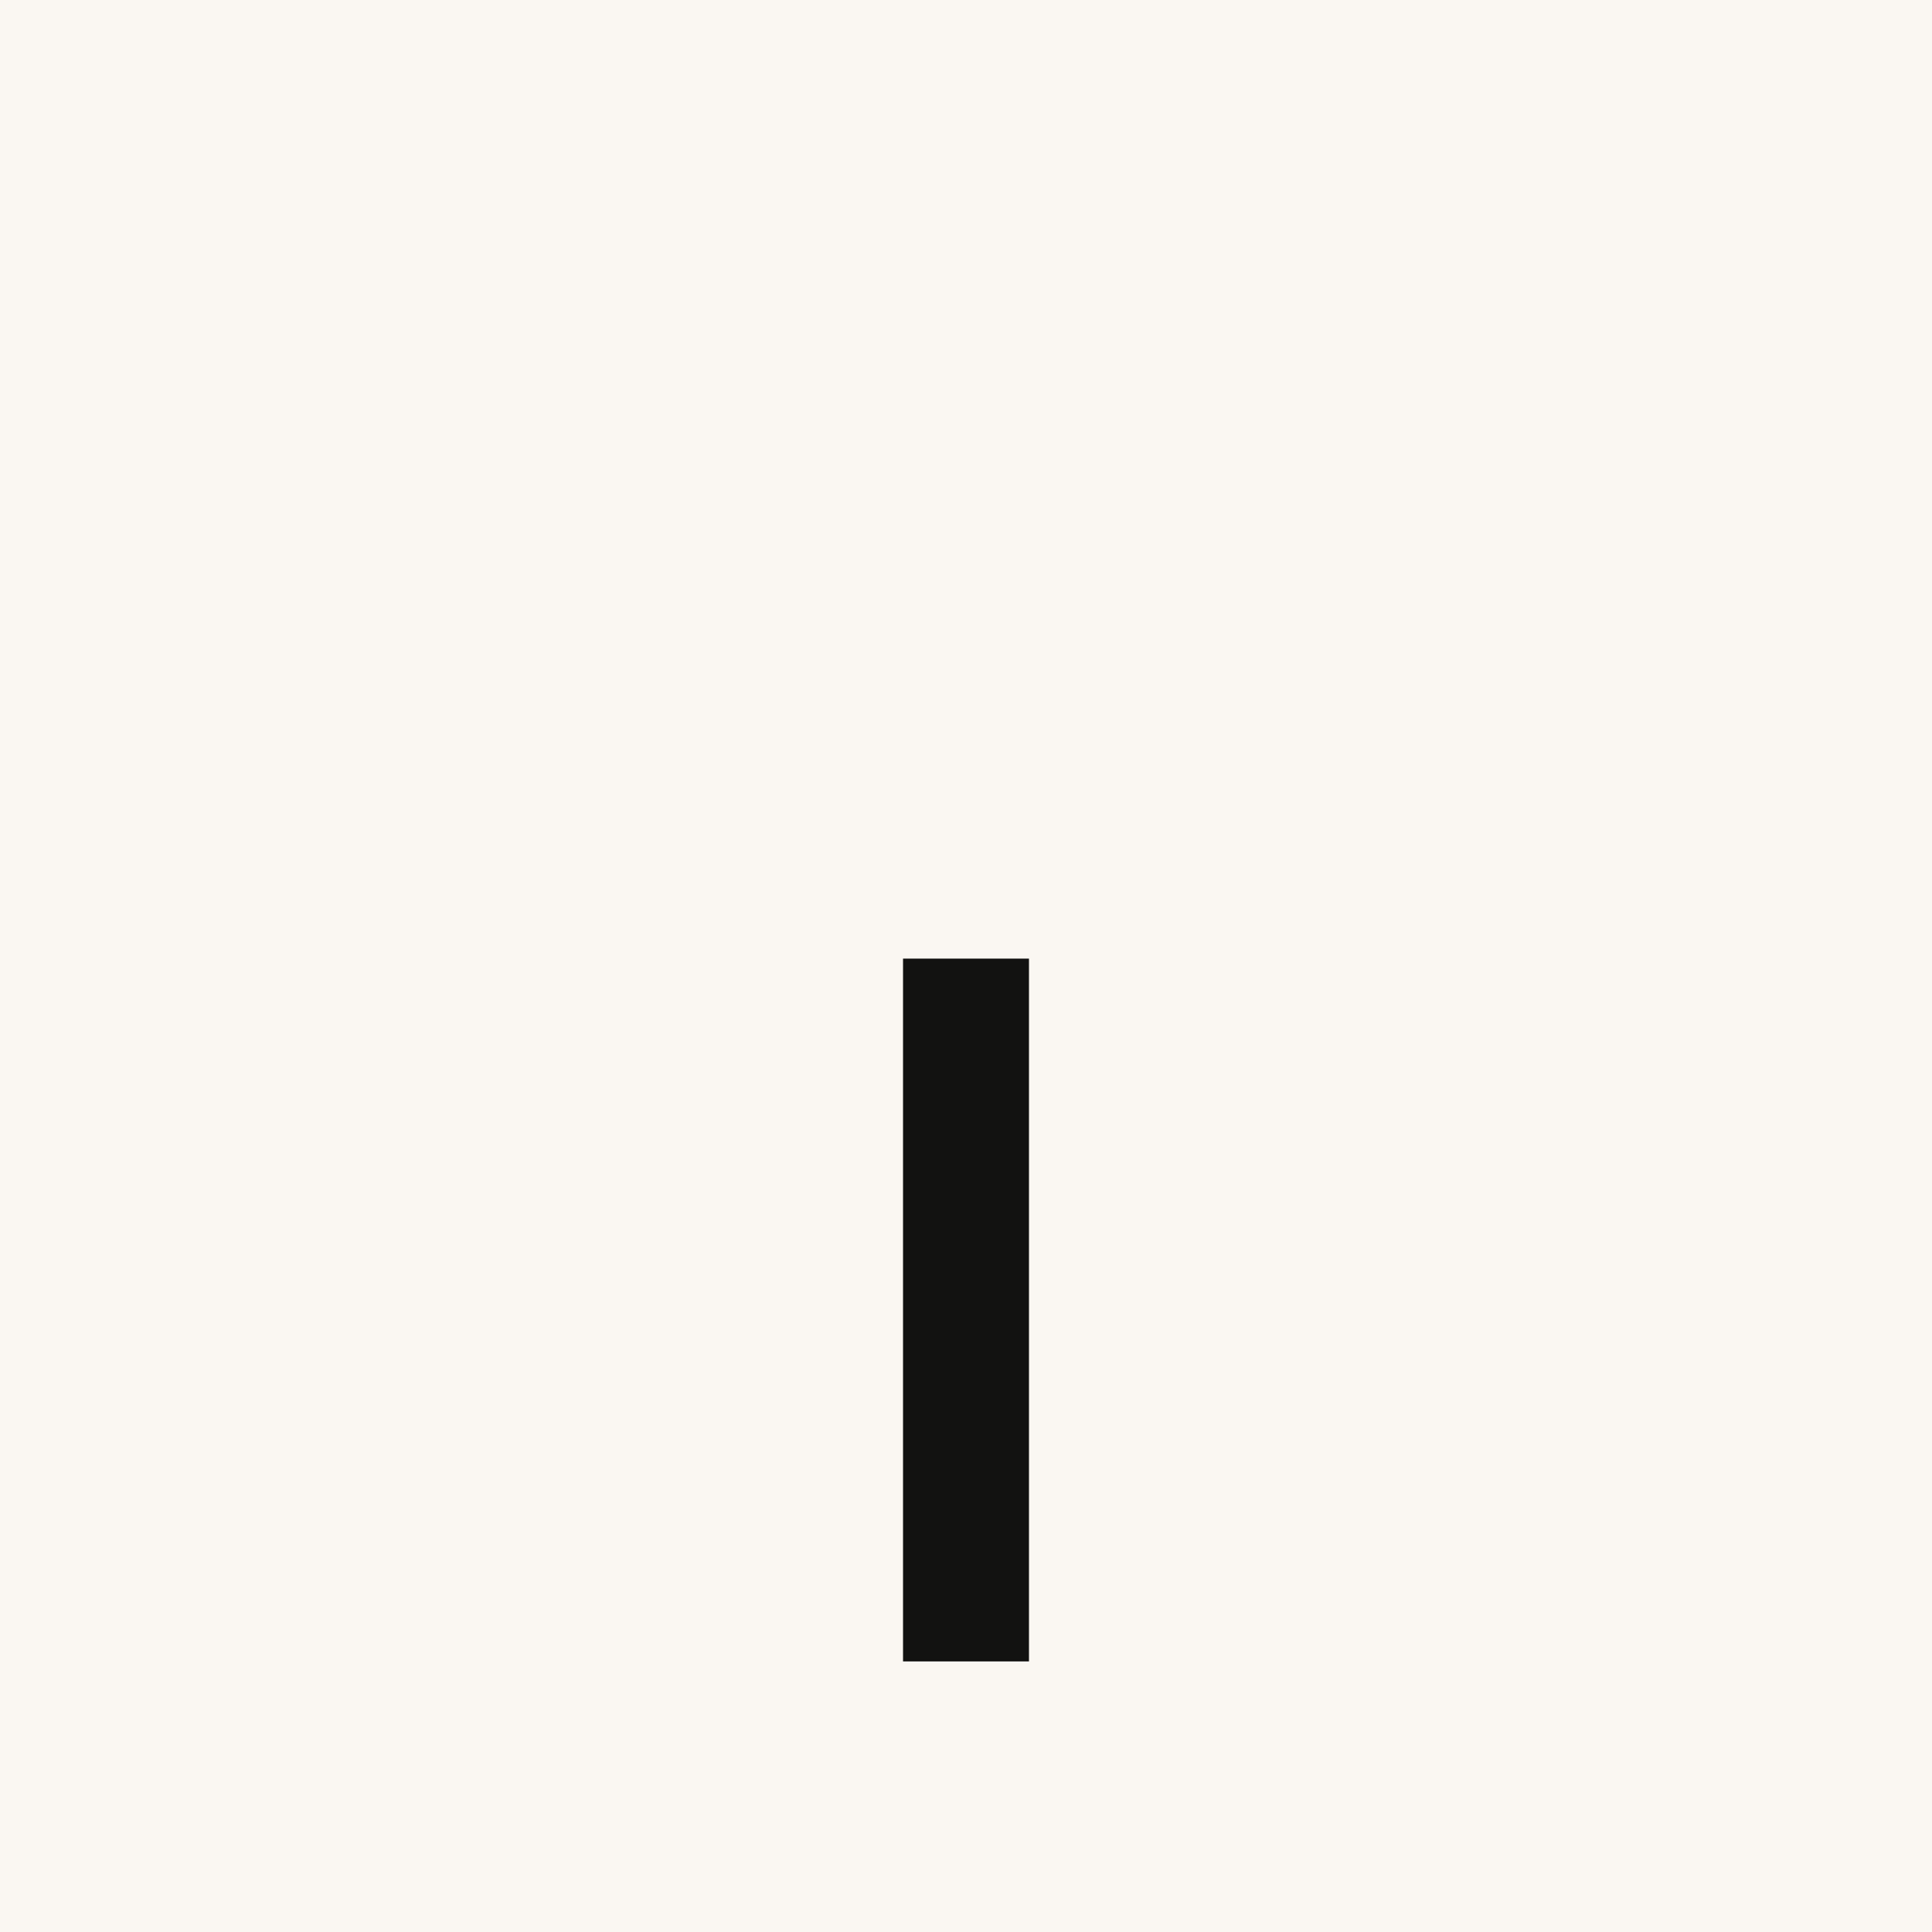
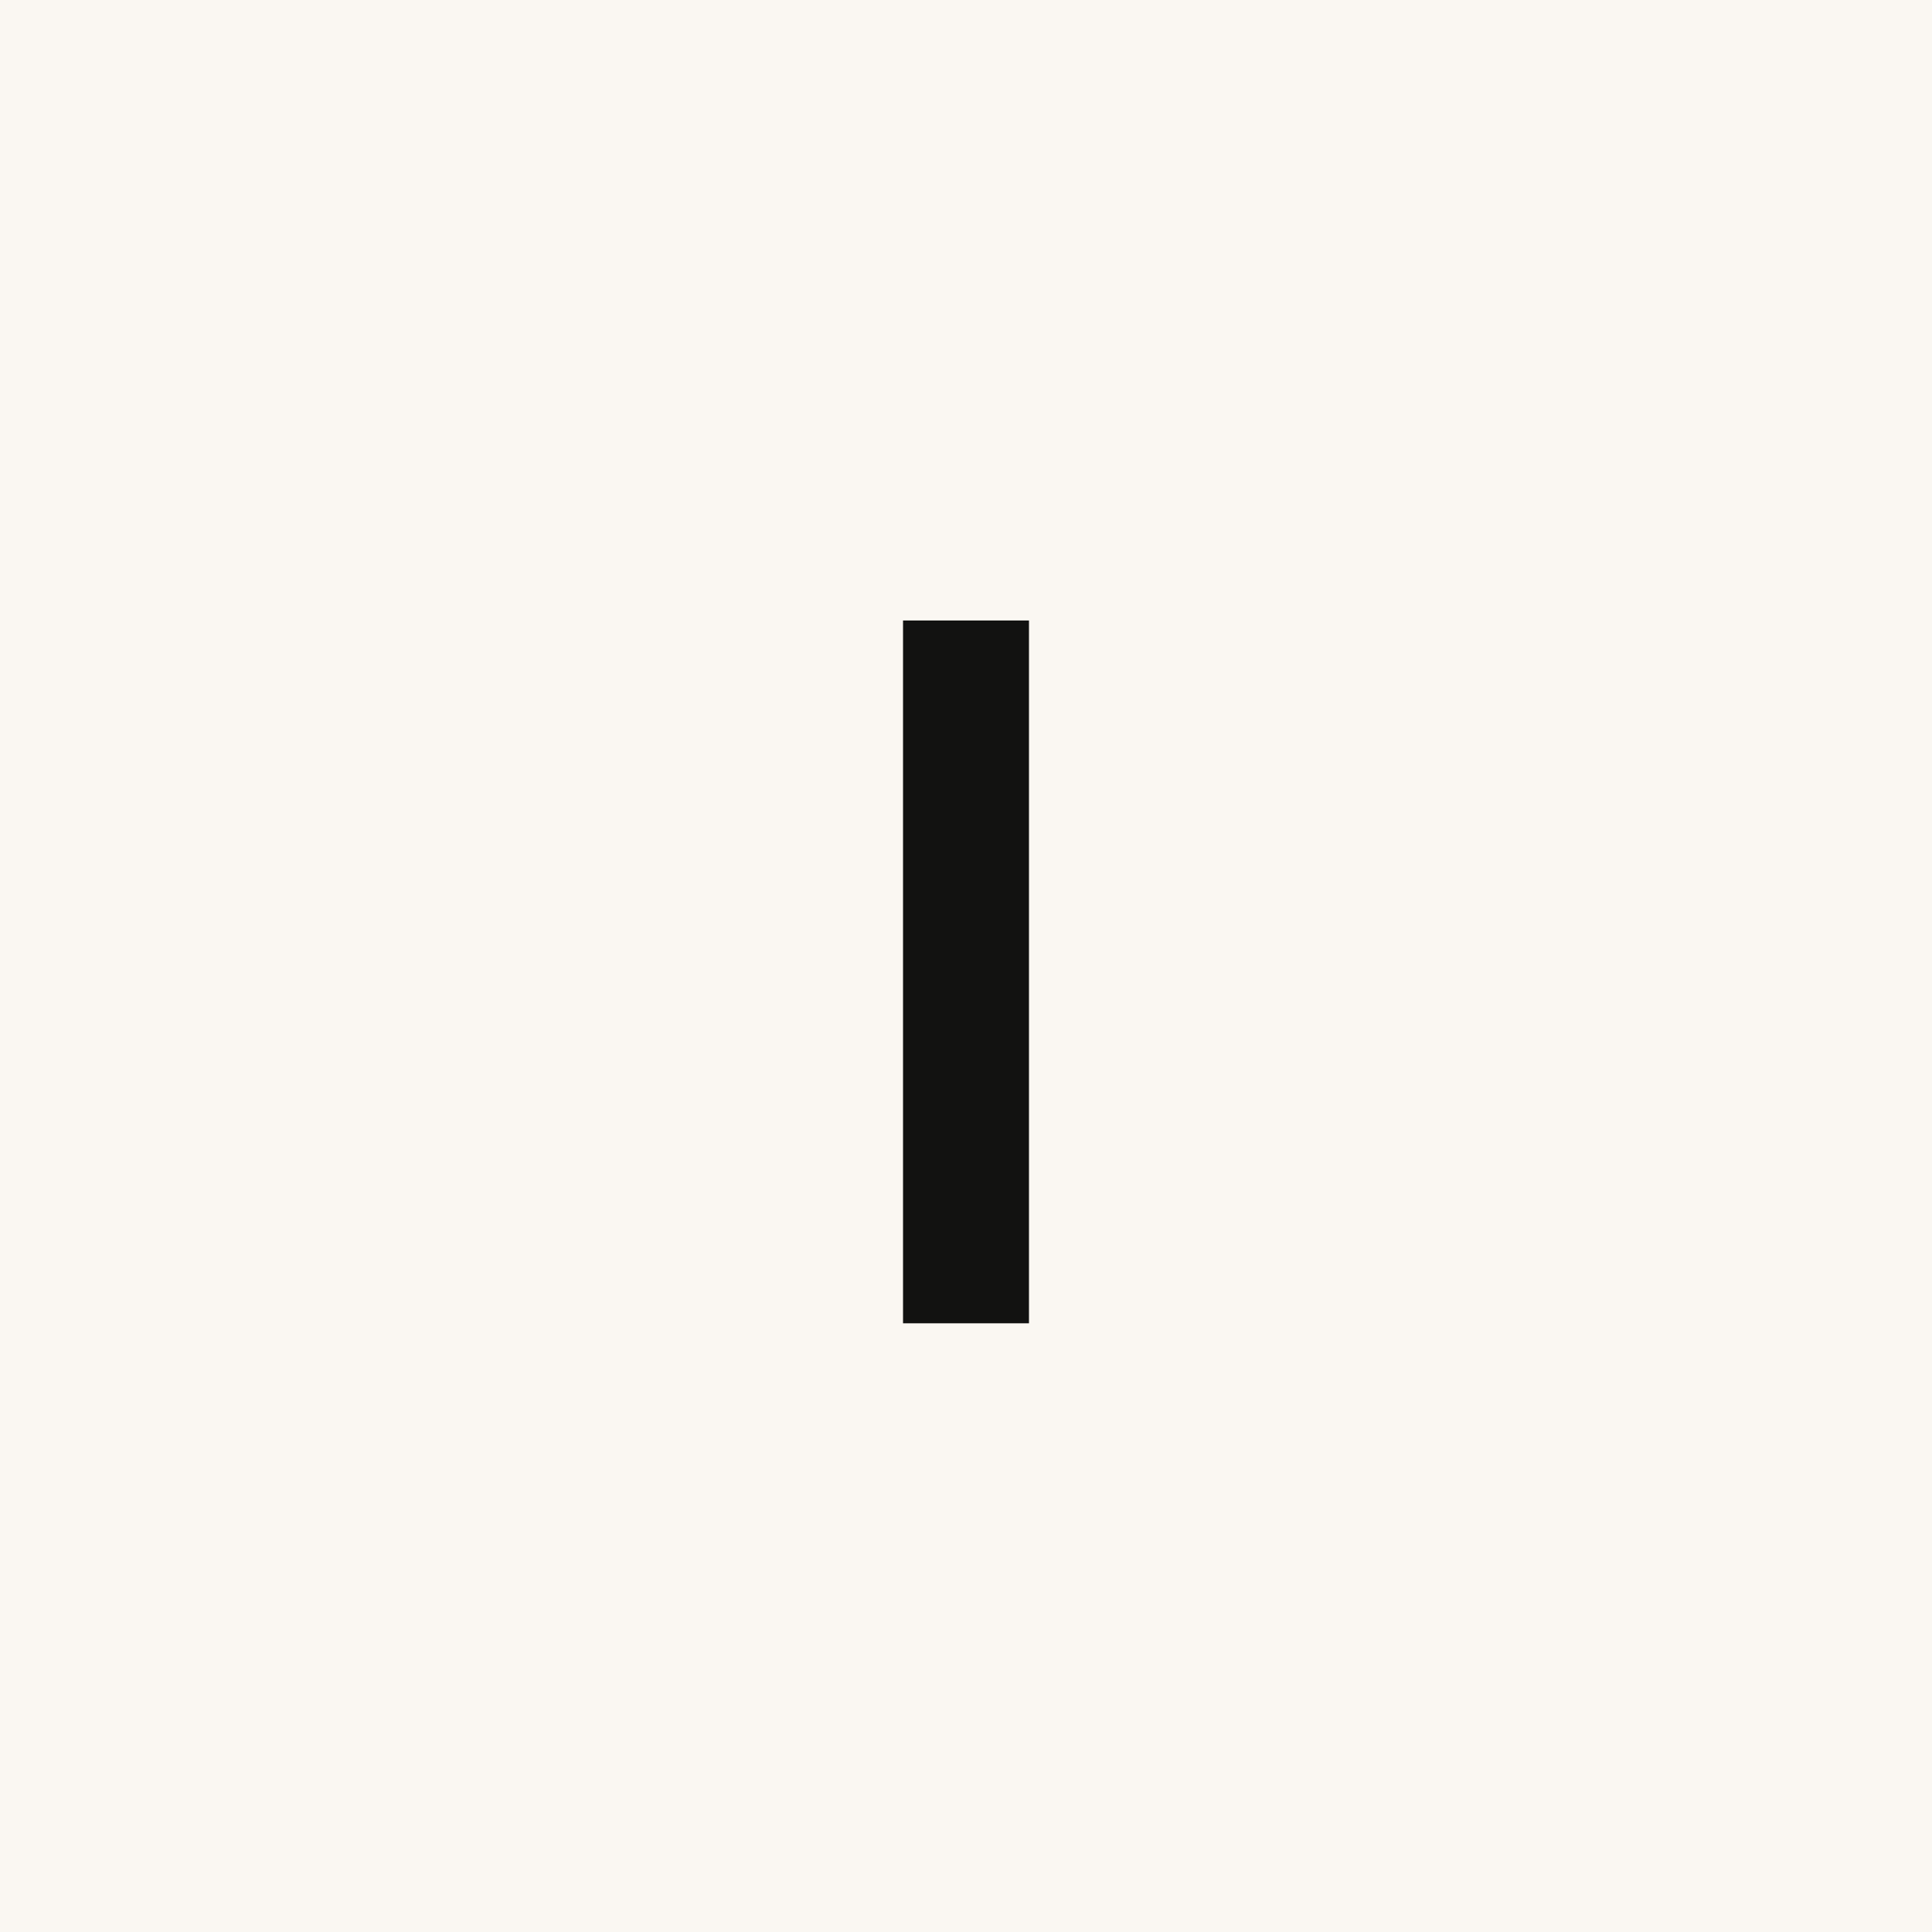
<svg xmlns="http://www.w3.org/2000/svg" width="192" height="192" viewBox="0 0 192 192">
  <rect width="192" height="192" fill="#FAF7F2" />
-   <text x="96" y="129.6" font-family="system-ui, -apple-system, sans-serif" font-size="96" font-weight="600" fill="#121211" text-anchor="middle" dominant-baseline="middle">I</text>
+   <text x="96" y="96" font-family="system-ui, -apple-system, sans-serif" font-size="96" font-weight="600" fill="#121211" text-anchor="middle" dominant-baseline="middle">I</text>
</svg>
